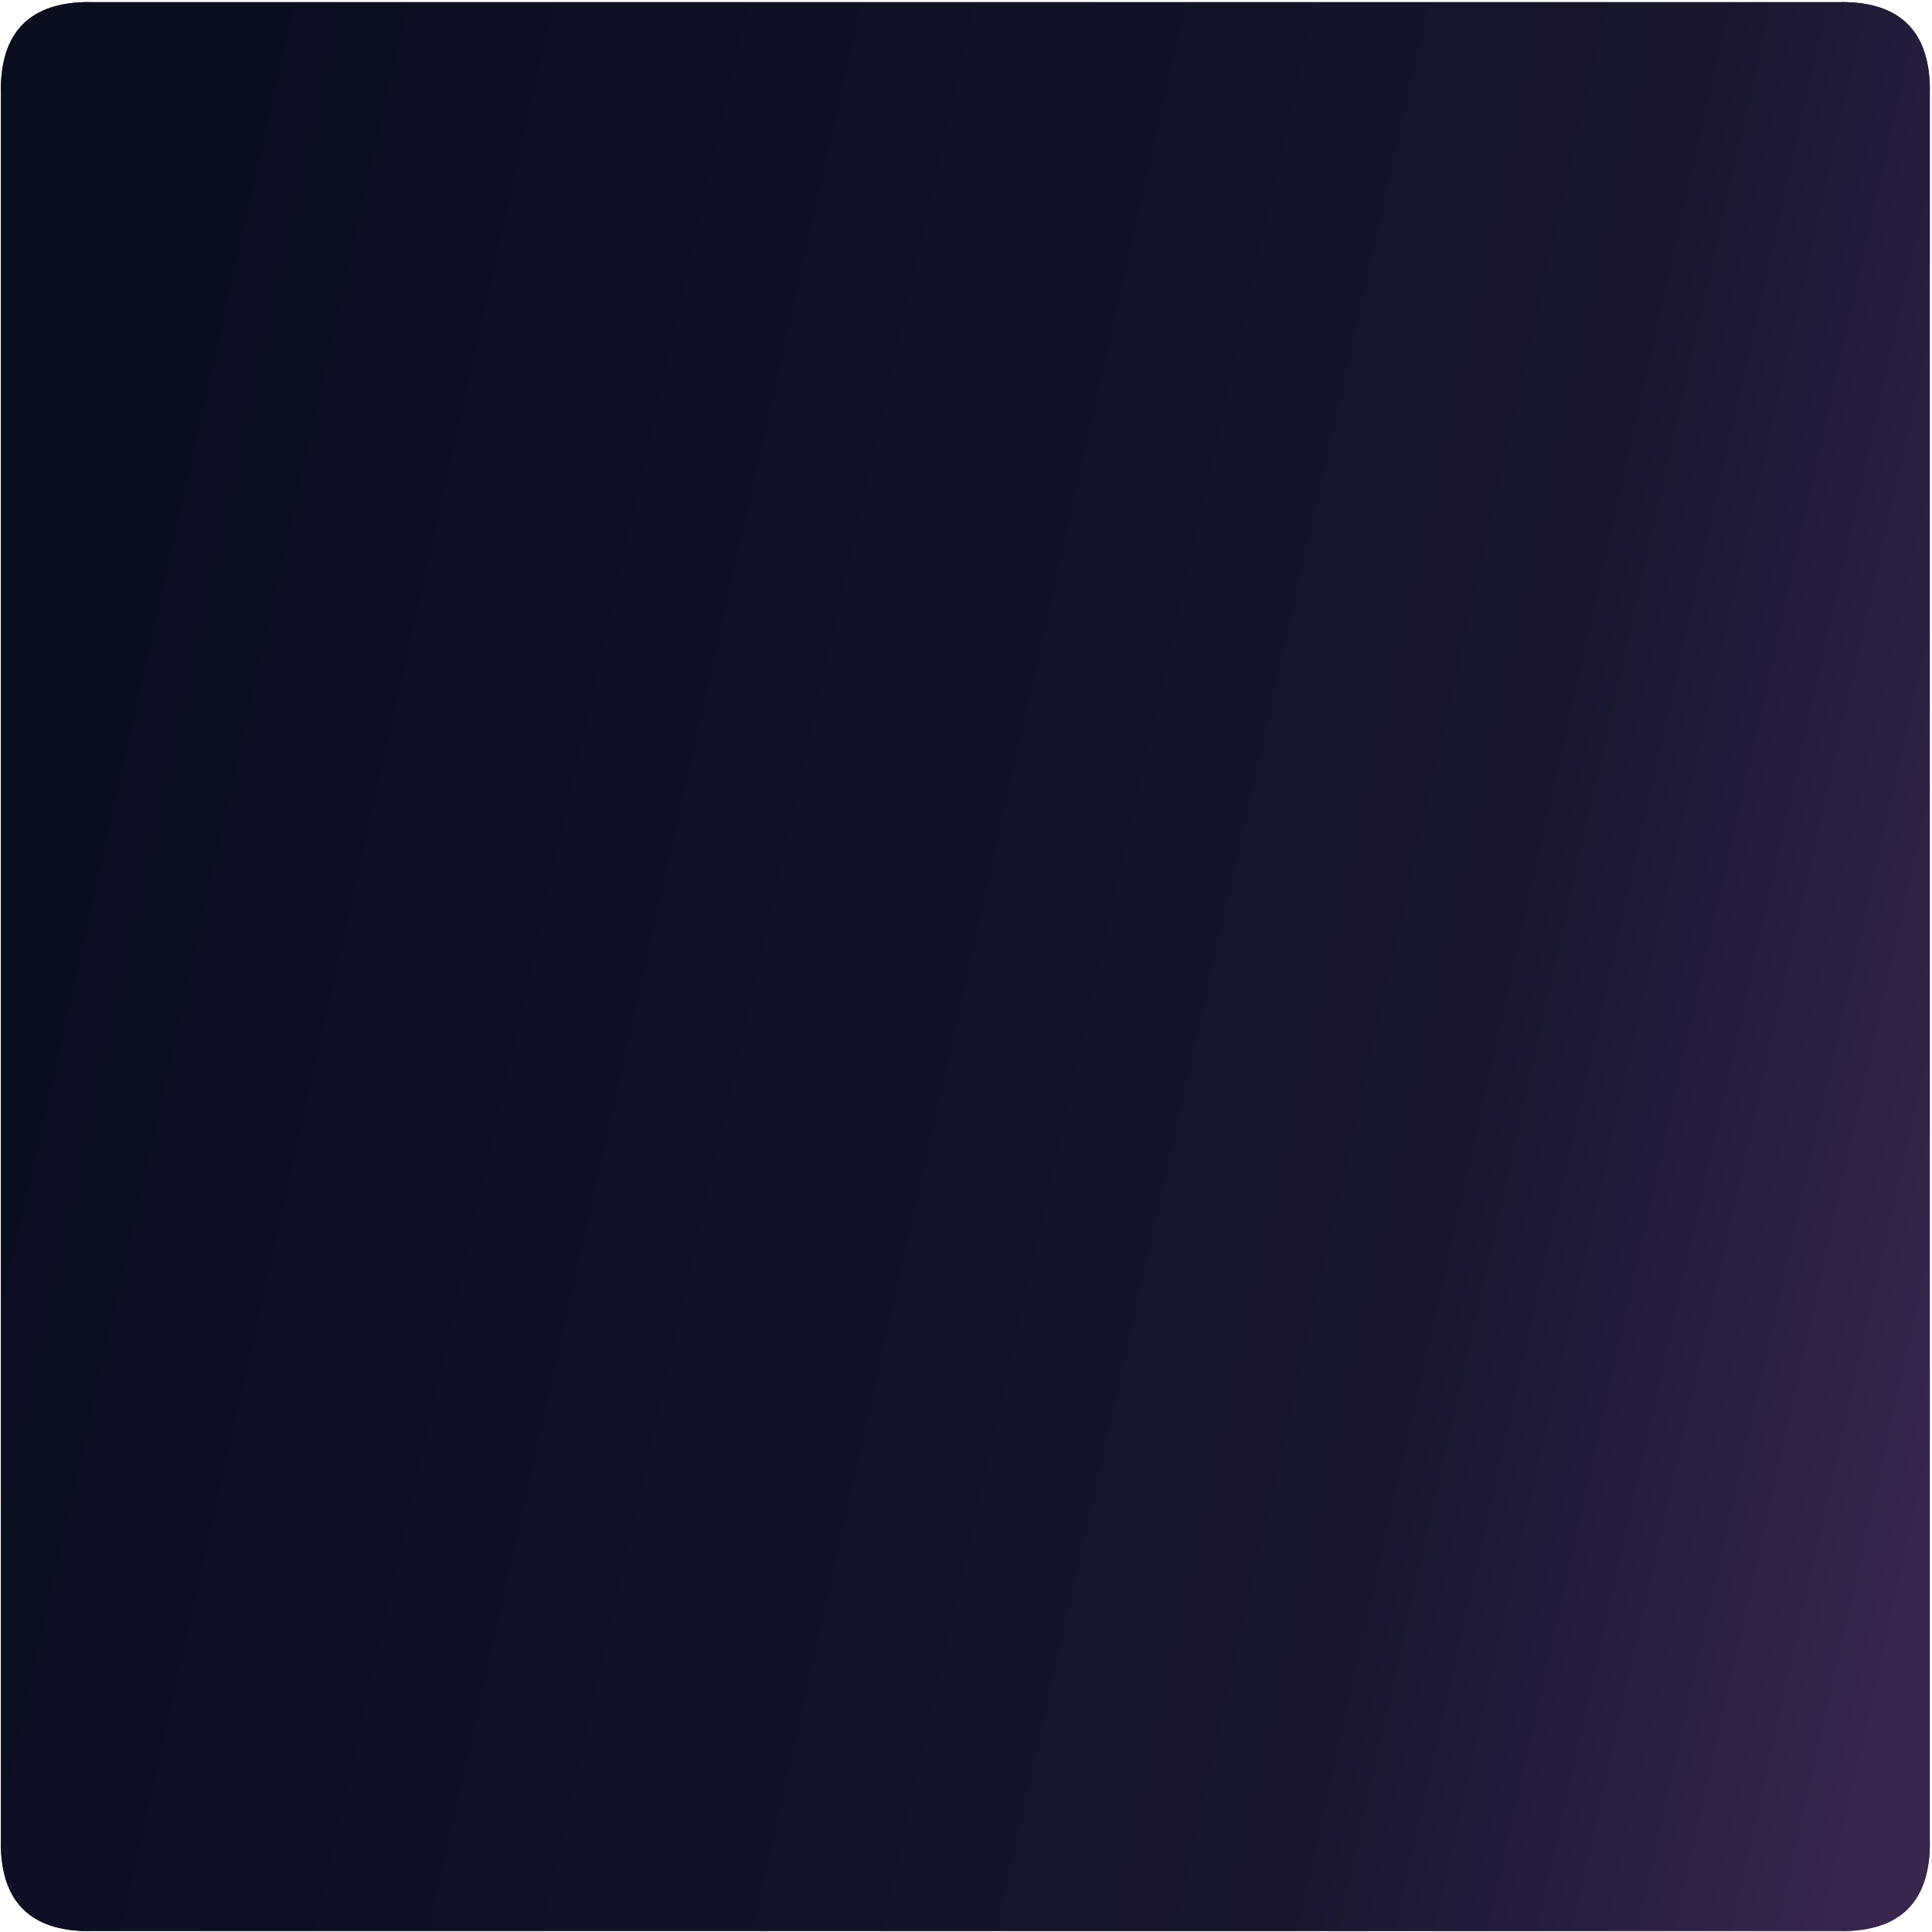
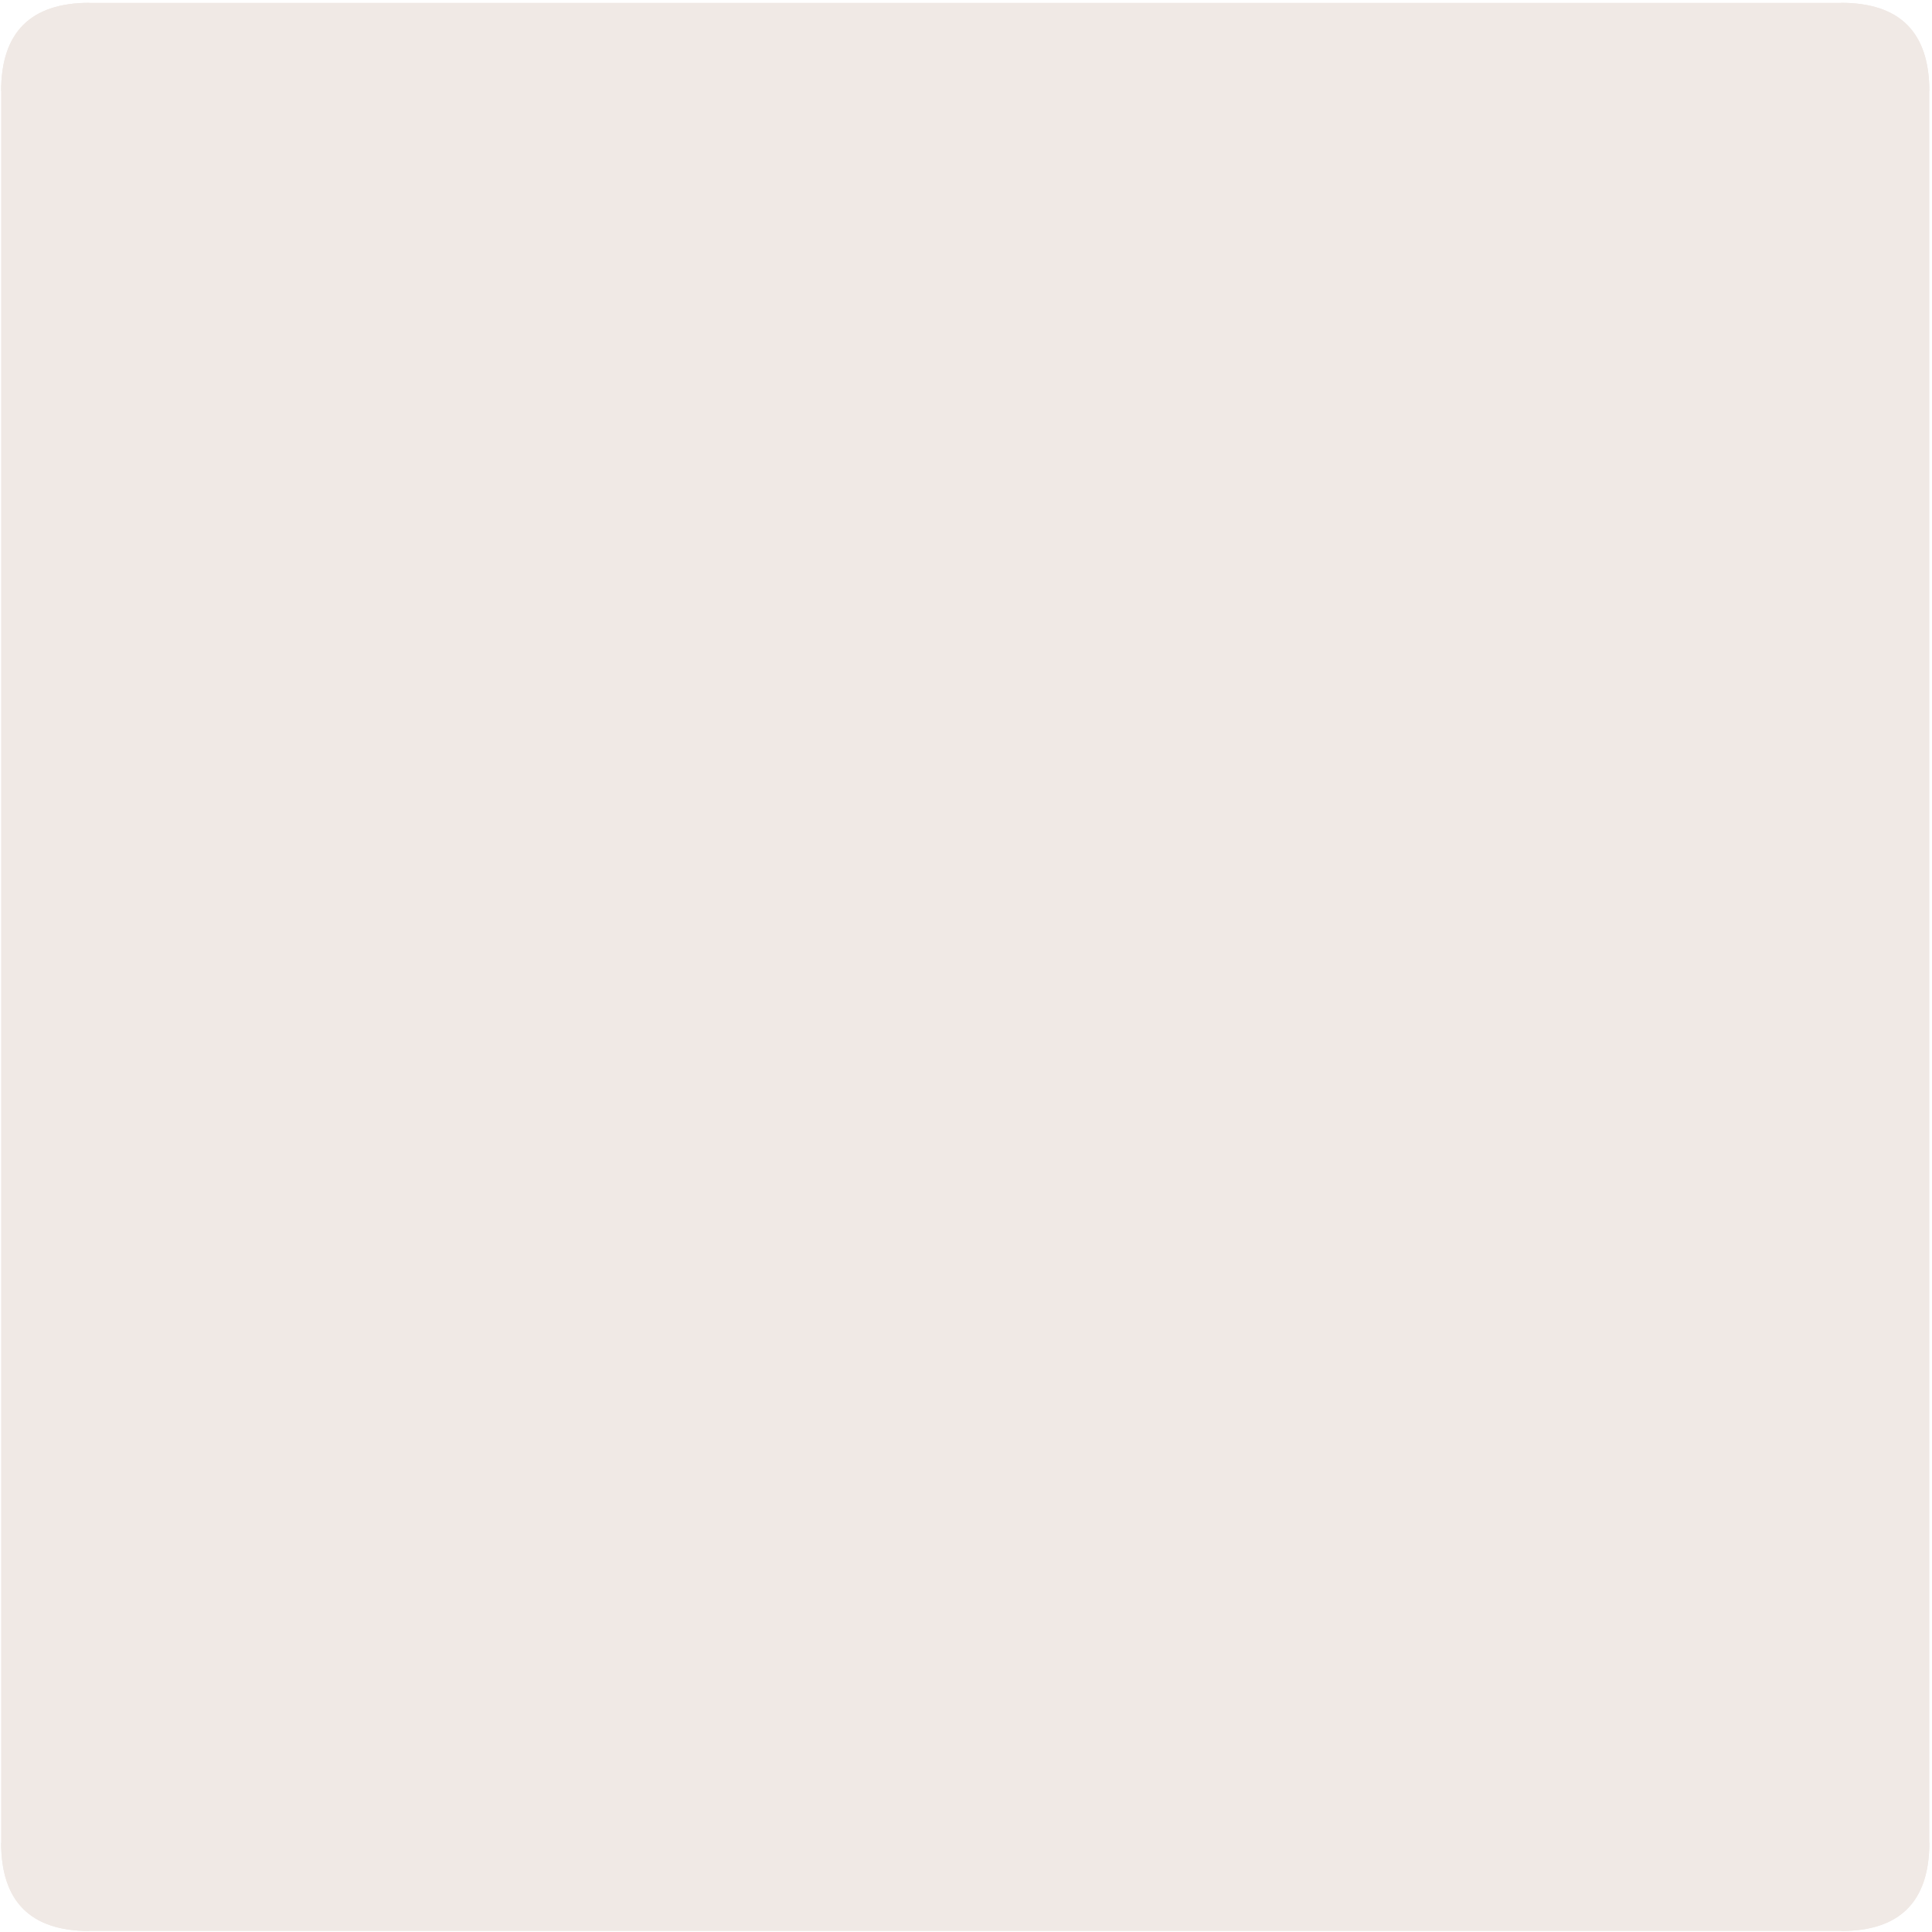
- <svg xmlns="http://www.w3.org/2000/svg" width="699" height="699" viewBox="0 0 699 699" fill="none">
-   <path d="M32.298 0.746C244.548 0.746 456.788 0.746 666.228 0.746C687.568 0.746 698.228 11.416 698.228 32.746C698.228 264.096 698.228 495.456 698.228 666.676C698.228 688.016 687.568 698.676 666.228 698.676C463.638 698.676 261.038 698.676 32.298 698.676C10.968 698.676 0.298 688.016 0.298 666.676C0.298 451.436 0.298 236.196 0.298 32.746C0.298 11.416 10.968 0.746 32.298 0.746Z" fill="url(#paint0_linear_15_609)" />
-   <path d="M32.298 0.746C223.728 0.746 415.158 0.746 666.228 0.746ZM32.298 0.746C233.528 0.746 434.768 0.746 666.228 0.746ZM666.228 0.746C687.568 0.746 698.228 11.416 698.228 32.746ZM666.228 0.746C687.568 0.746 698.228 11.416 698.228 32.746ZM698.228 32.746C698.228 212.426 698.228 392.116 698.228 666.676ZM698.228 32.746C698.228 281.906 698.228 531.076 698.228 666.676ZM698.228 666.676C698.228 688.016 687.568 698.676 666.228 698.676ZM698.228 666.676C698.228 688.016 687.568 698.676 666.228 698.676ZM666.228 698.676C510.378 698.676 354.518 698.676 32.298 698.676ZM666.228 698.676C427.768 698.676 189.298 698.676 32.298 698.676ZM32.298 698.676C10.968 698.676 0.298 688.016 0.298 666.676ZM32.298 698.676C10.968 698.676 0.298 688.016 0.298 666.676ZM0.298 666.676C0.298 495.856 0.298 325.036 0.298 32.746ZM0.298 666.676C0.298 480.286 0.298 293.886 0.298 32.746ZM0.298 32.746C0.298 11.416 10.968 0.746 32.298 0.746ZM0.298 32.746C0.298 11.416 10.968 0.746 32.298 0.746Z" fill="url(#paint1_linear_15_609)" />
-   <defs>
-     <linearGradient id="paint0_linear_15_609" x1="3" y1="370.5" x2="700" y2="527" gradientUnits="userSpaceOnUse">
-       <stop stop-color="#0A0F20" />
-       <stop offset="0.729" stop-color="#17162D" />
-       <stop offset="1" stop-color="#38264C" />
-     </linearGradient>
-     <linearGradient id="paint1_linear_15_609" x1="3" y1="370.5" x2="700" y2="527" gradientUnits="userSpaceOnUse">
-       <stop stop-color="#0A0F20" />
-       <stop offset="0.729" stop-color="#17162D" />
-       <stop offset="1" stop-color="#38264C" />
-     </linearGradient>
-   </defs>
+ <svg xmlns="http://www.w3.org/2000/svg" width="512" height="512" viewBox="0 0 512 512" fill="none">
+   <path d="M23.727 0.746C179.129 0.746 334.524 0.746 487.868 0.746C503.493 0.746 511.298 8.558 511.298 24.175C511.298 193.562 511.298 362.956 511.298 488.317C511.298 503.941 503.493 511.746 487.868 511.746C339.539 511.746 191.202 511.746 23.727 511.746C8.11 511.746 0.298 503.941 0.298 488.317C0.298 330.726 0.298 173.134 0.298 24.175C0.298 8.558 8.11 0.746 23.727 0.746Z" fill="#F0E9E5" />
+   <path d="M23.727 0.746C163.885 0.746 304.044 0.746 487.868 0.746H23.727ZM23.727 0.746C171.061 0.746 318.401 0.746 487.868 0.746H23.727ZM487.868 0.746C503.493 0.746 511.298 8.558 511.298 24.175L487.868 0.746ZM487.868 0.746C503.493 0.746 511.298 8.558 511.298 24.175L487.868 0.746ZM511.298 24.175C511.298 155.731 511.298 287.294 511.298 488.317V24.175ZM511.298 24.175C511.298 206.602 511.298 389.035 511.298 488.317V24.175ZM511.298 488.317C511.298 503.941 503.493 511.746 487.868 511.746L511.298 488.317ZM511.298 488.317C511.298 503.941 503.493 511.746 487.868 511.746L511.298 488.317ZM487.868 511.746C373.76 511.746 259.645 511.746 23.727 511.746H487.868ZM487.868 511.746C313.276 511.746 138.677 511.746 23.727 511.746H487.868ZM23.727 511.746C8.11 511.746 0.298 503.941 0.298 488.317L23.727 511.746ZM23.727 511.746C8.11 511.746 0.298 503.941 0.298 488.317L23.727 511.746ZM0.298 488.317C0.298 363.248 0.298 238.18 0.298 24.175V488.317ZM0.298 488.317C0.298 351.849 0.298 215.373 0.298 24.175V488.317ZM0.298 24.175C0.298 8.558 8.11 0.746 23.727 0.746L0.298 24.175ZM0.298 24.175C0.298 8.558 8.11 0.746 23.727 0.746L0.298 24.175Z" fill="#F0E9E5" />
</svg>
